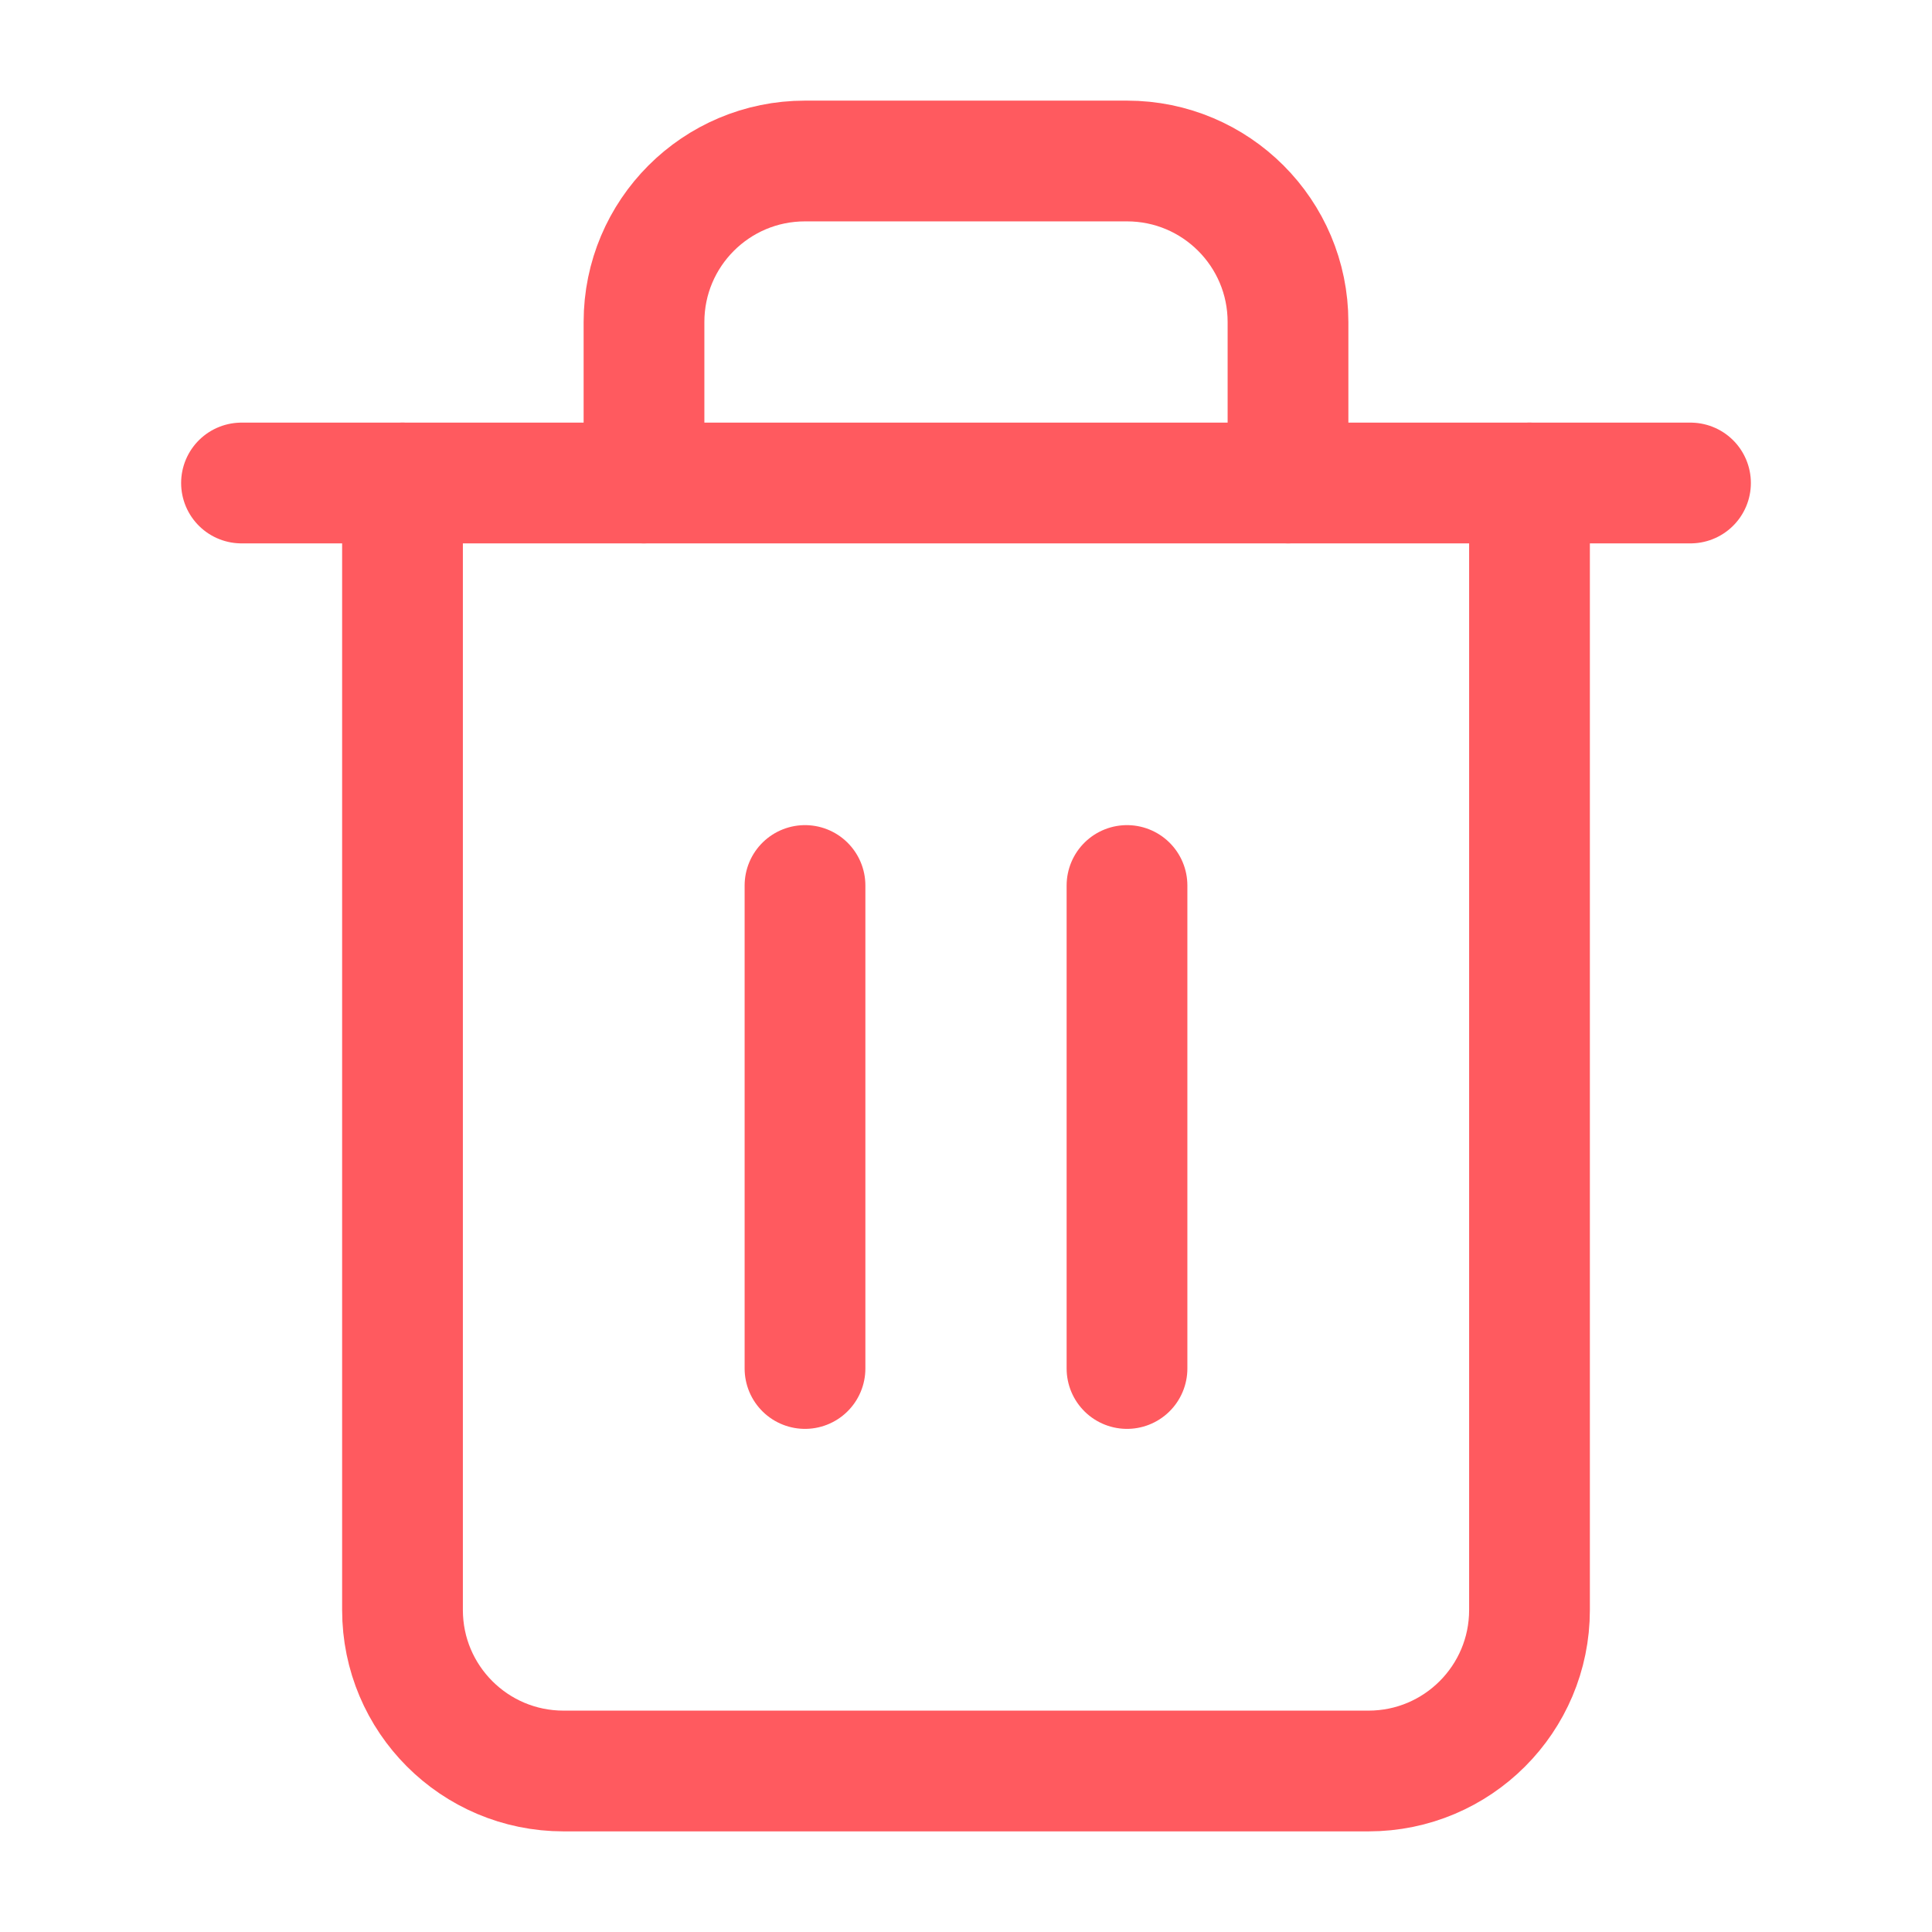
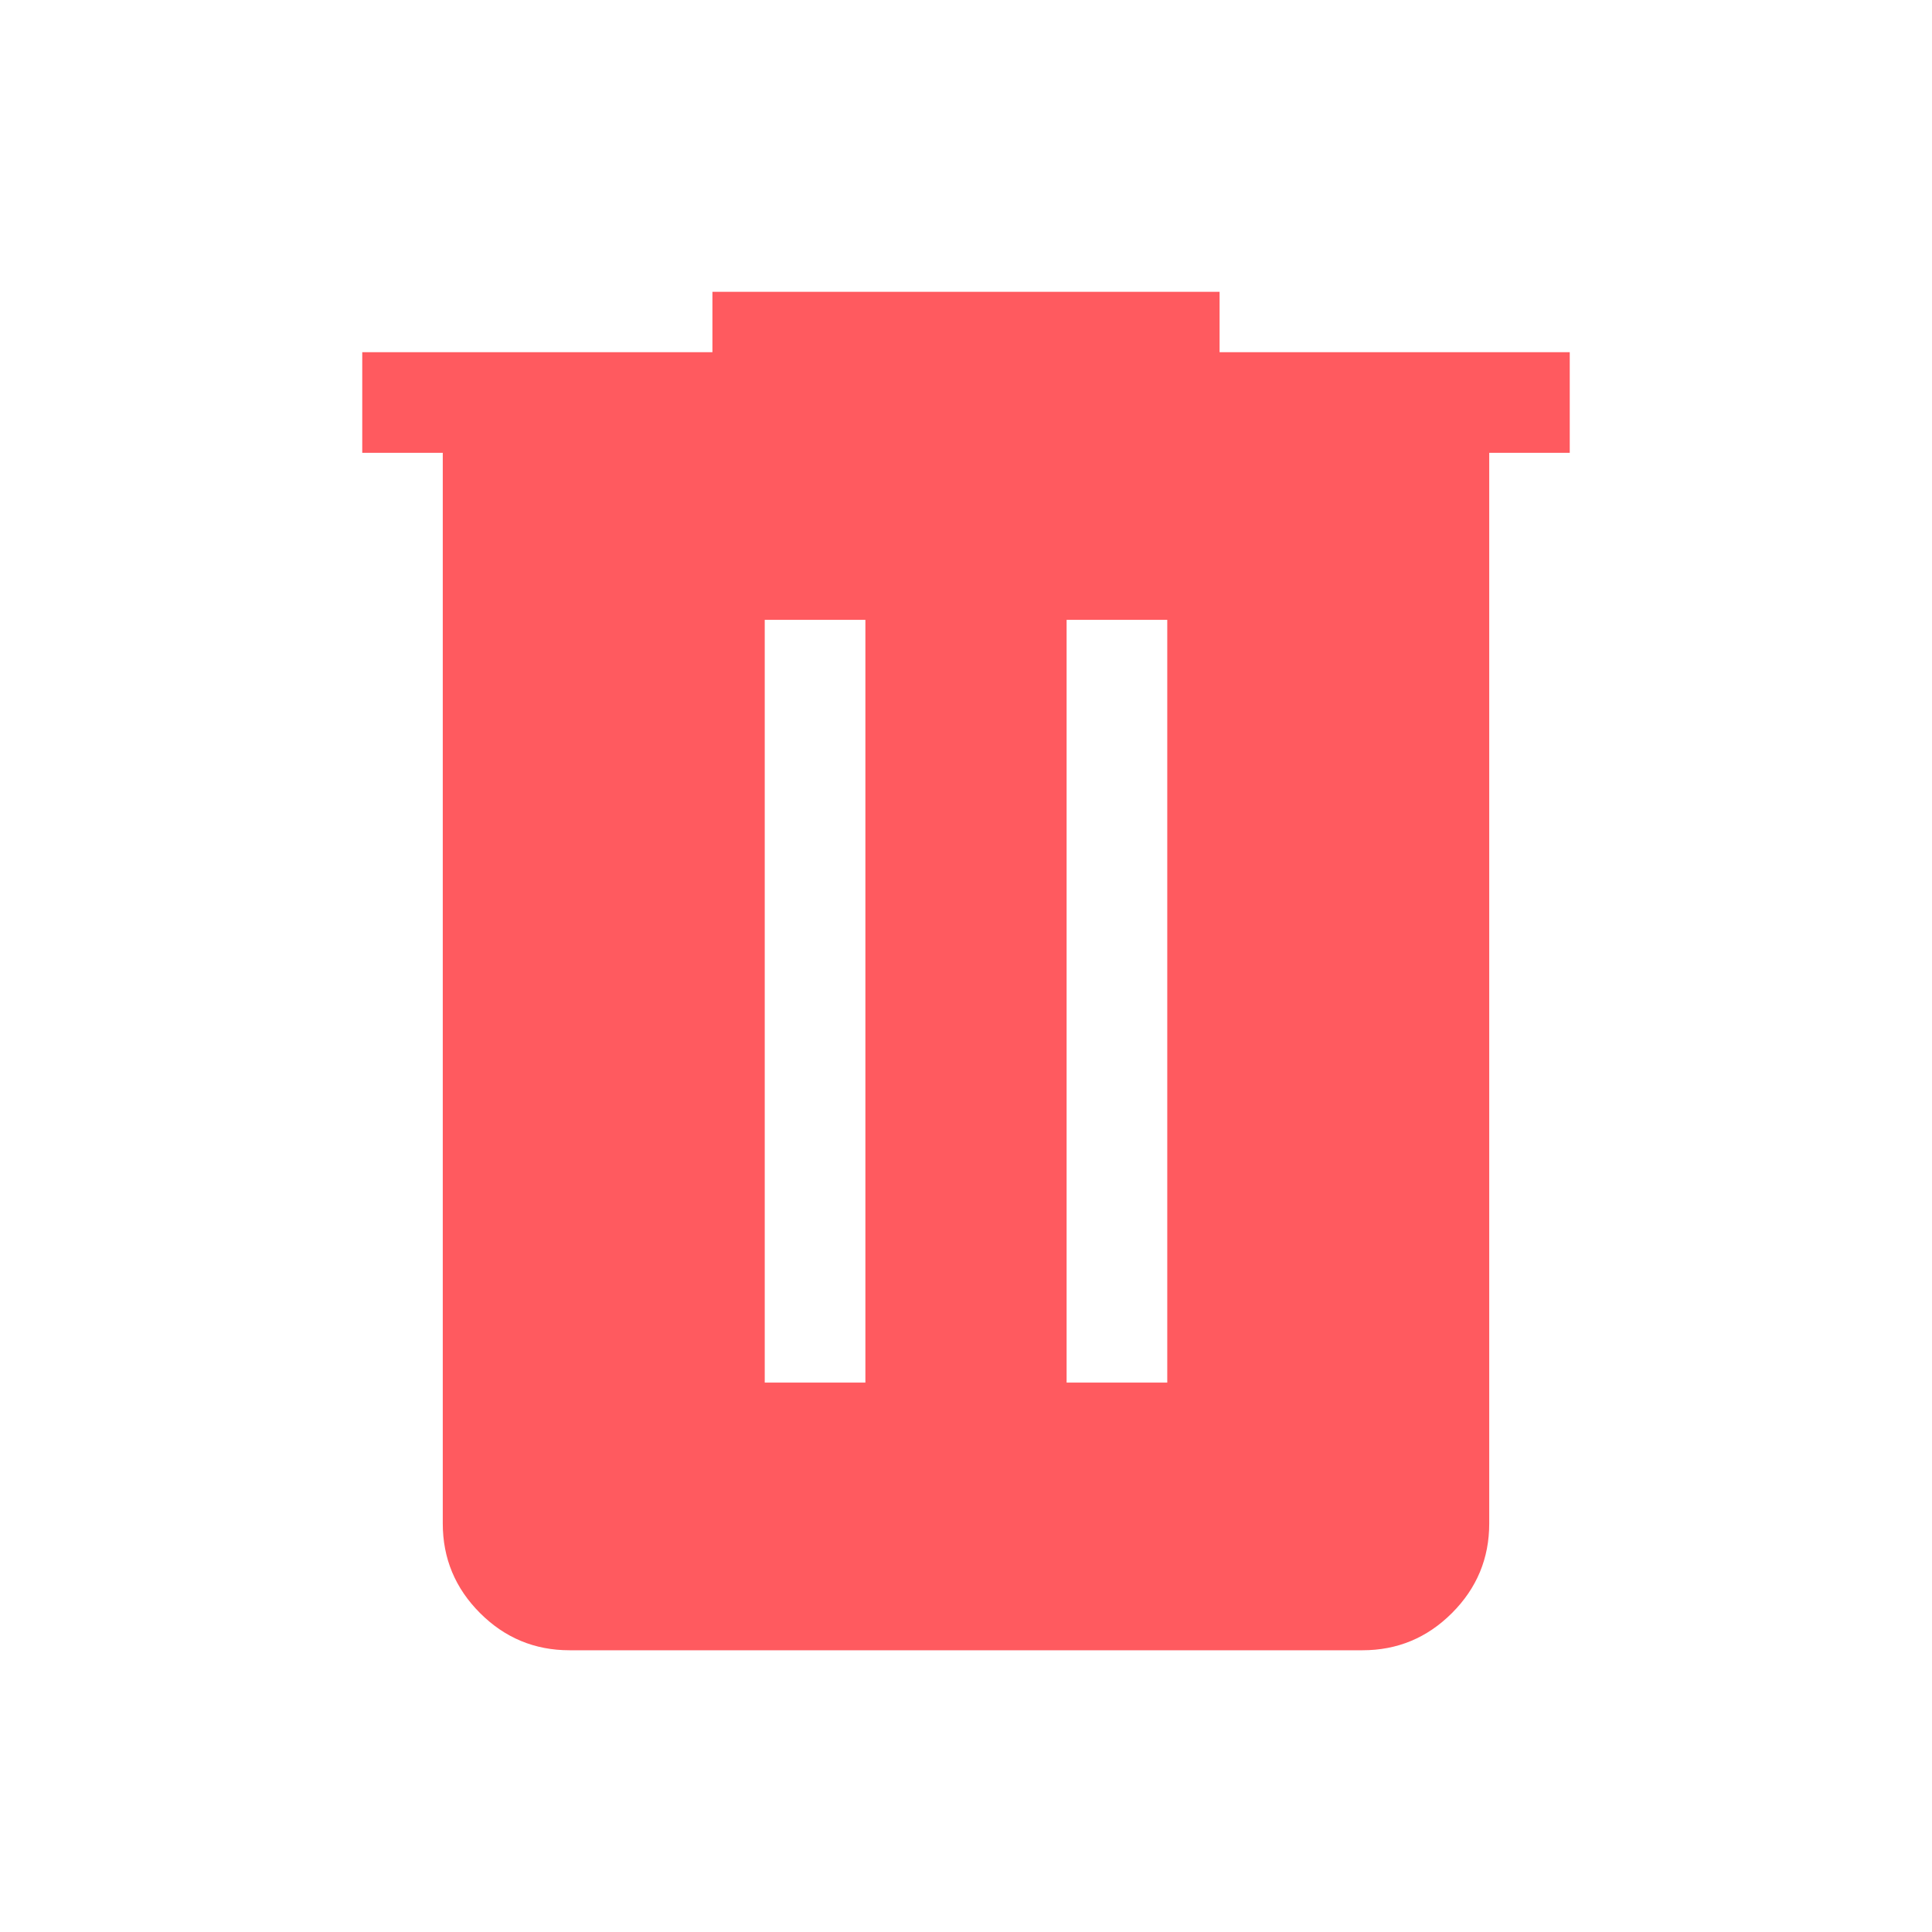
- <svg xmlns="http://www.w3.org/2000/svg" width="26" height="26" viewBox="0 0 24 24" fill="none" stroke="#FF5A5F" stroke-width="1.5" stroke-linecap="round" stroke-linejoin="round">
-   <polyline points="3 6 5 6 21 6" />
-   <path d="M19 6v14a2 2 0 0 1-2 2H7a2 2 0 0 1-2-2V6m3 0V4a2 2 0 0 1 2-2h4a2 2 0 0 1 2 2v2" />
-   <line x1="10" y1="11" x2="10" y2="17" />
-   <line x1="14" y1="11" x2="14" y2="17" />
+ <svg xmlns="http://www.w3.org/2000/svg" fill="#ff5a5f" height="40" width="40">
+   <path d="M11.792 34.167Q10.708 34.167 9.938 33.396Q9.167 32.625 9.167 31.542V9.375H7.5V7.292H14.75V6.042H25.25V7.292H32.5V9.375H30.833V31.542Q30.833 32.625 30.062 33.396Q29.292 34.167 28.208 34.167ZM15.833 28.625H17.917V12.833H15.833ZM22.083 28.625H24.167V12.833H22.083Z" />
</svg>
